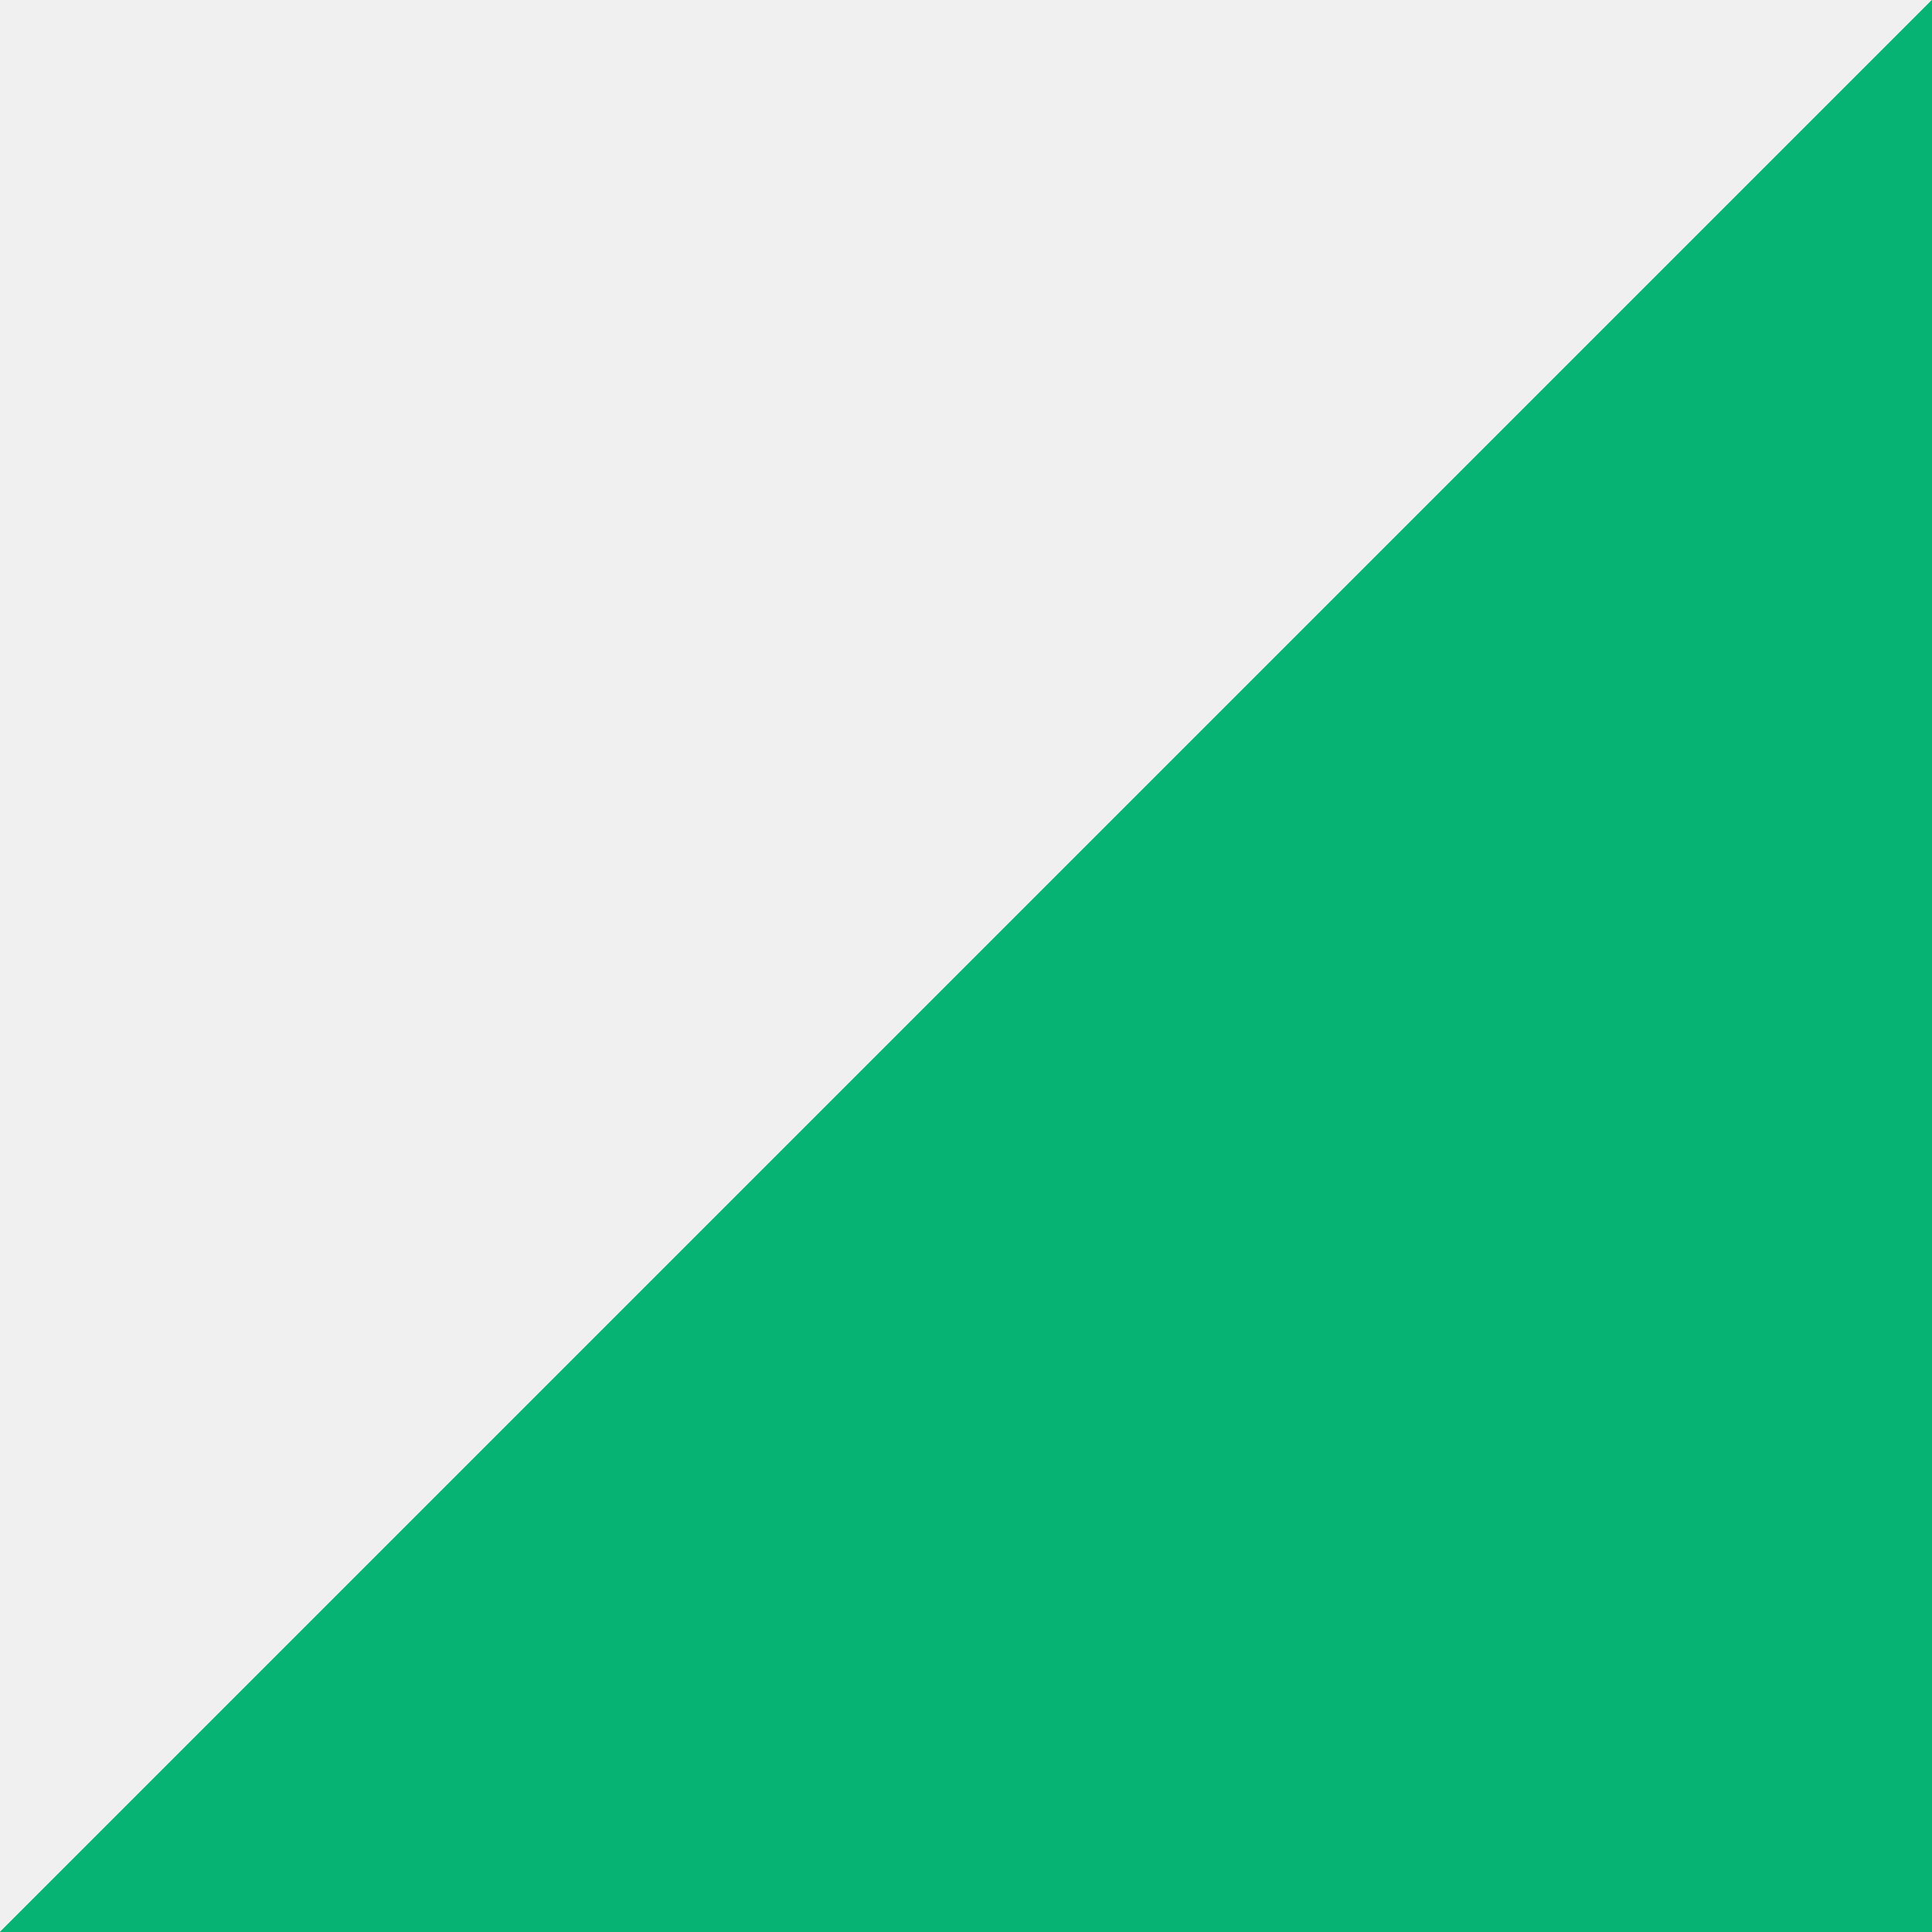
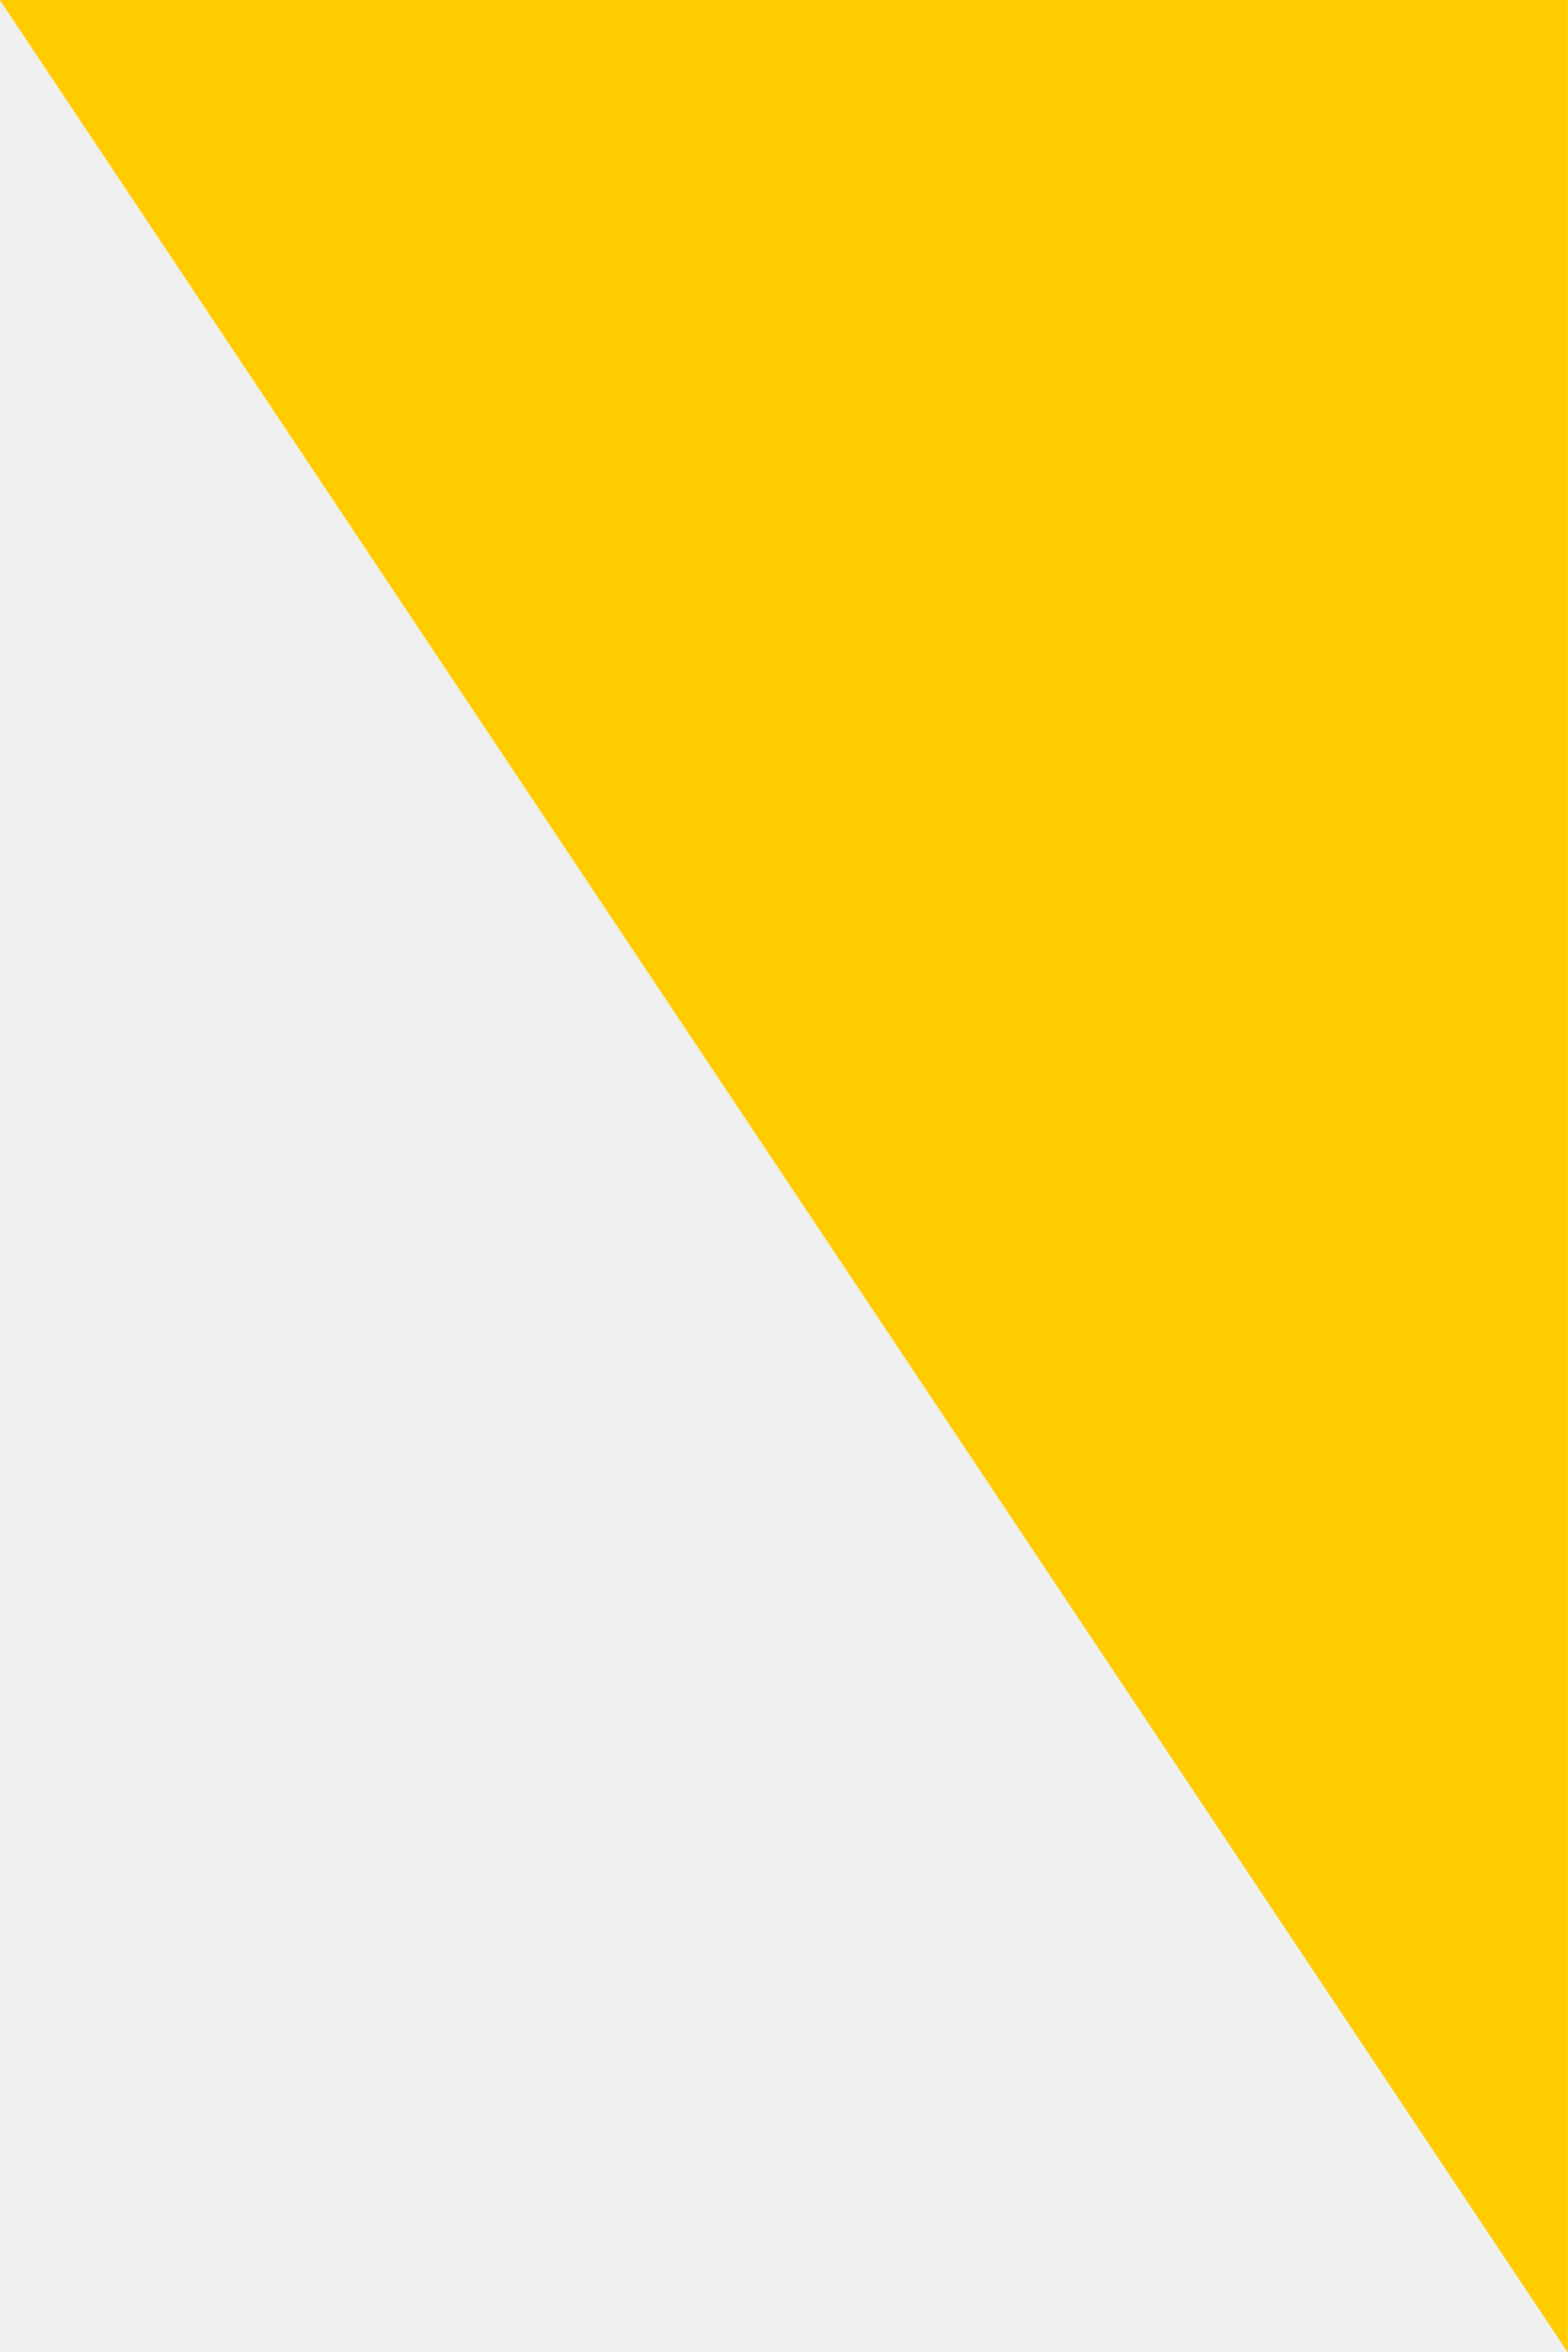
- <svg xmlns="http://www.w3.org/2000/svg" version="1.1" width="15px" height="15px">
+ <svg xmlns="http://www.w3.org/2000/svg" version="1.1" width="12px" height="18px">
  <defs>
-     <mask fill="white" id="clip19">
-       <path d="M 0 15  L 15 0  L 15 15  L 0 15  Z " fill-rule="evenodd" />
+     <mask fill="white" id="clip3305">
+       <path d="M 0 0  L 6.096 9.144  L 12 18  L 12 0  L 0 0  Z " fill-rule="evenodd" />
    </mask>
  </defs>
-   <g transform="matrix(1 0 0 1 -96 -352 )">
-     <path d="M 0 15  L 15 0  L 15 15  L 0 15  Z " fill-rule="nonzero" fill="#07b373" stroke="none" transform="matrix(1 0 0 1 96 352 )" />
-     <path d="M 0 15  L 15 0  L 15 15  L 0 15  Z " stroke-width="2" stroke="#07b373" fill="none" transform="matrix(1 0 0 1 96 352 )" mask="url(#clip19)" />
+   <g transform="matrix(1 0 0 1 -407 -204 )">
+     <path d="M 0 0  L 6.096 9.144  L 12 18  L 12 0  L 0 0  Z " fill-rule="nonzero" fill="#ffcc00" stroke="none" transform="matrix(1 0 0 1 407 204 )" />
+     <path d="M 0 0  L 6.096 9.144  L 12 18  L 12 0  L 0 0  Z " stroke-width="2" stroke="#ffcc00" fill="none" transform="matrix(1 0 0 1 407 204 )" mask="url(#clip3305)" />
  </g>
</svg>
